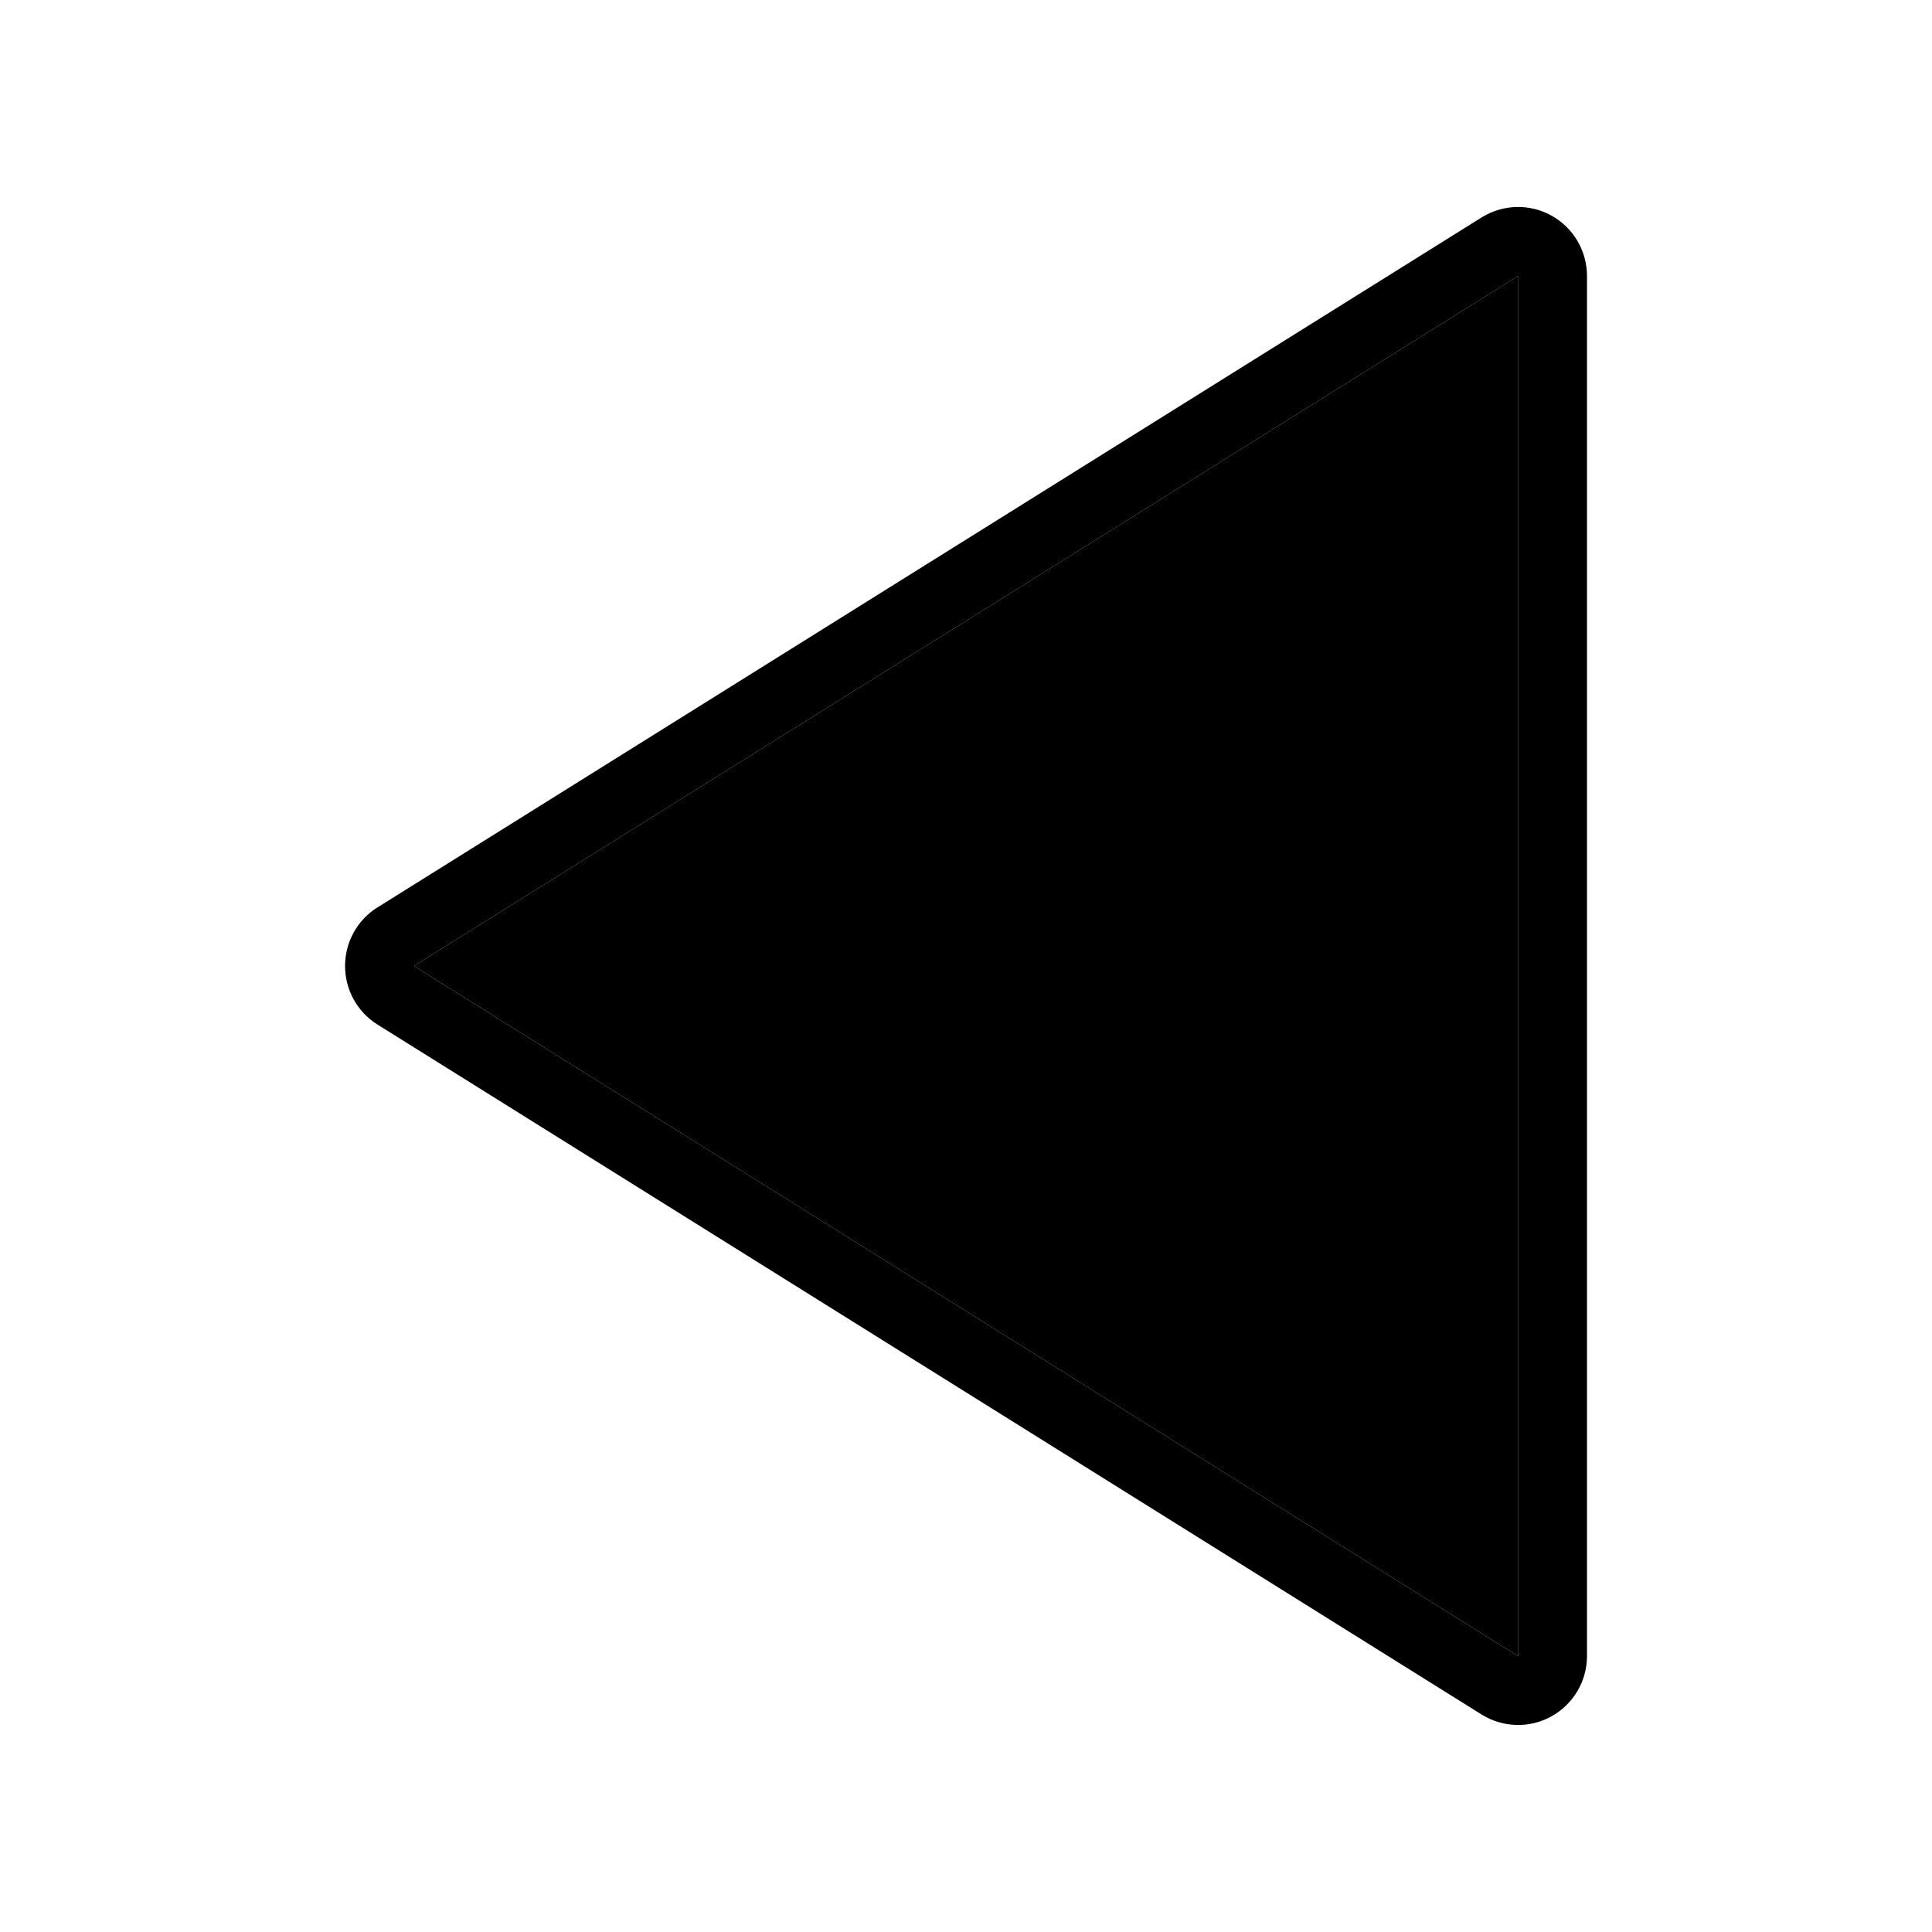
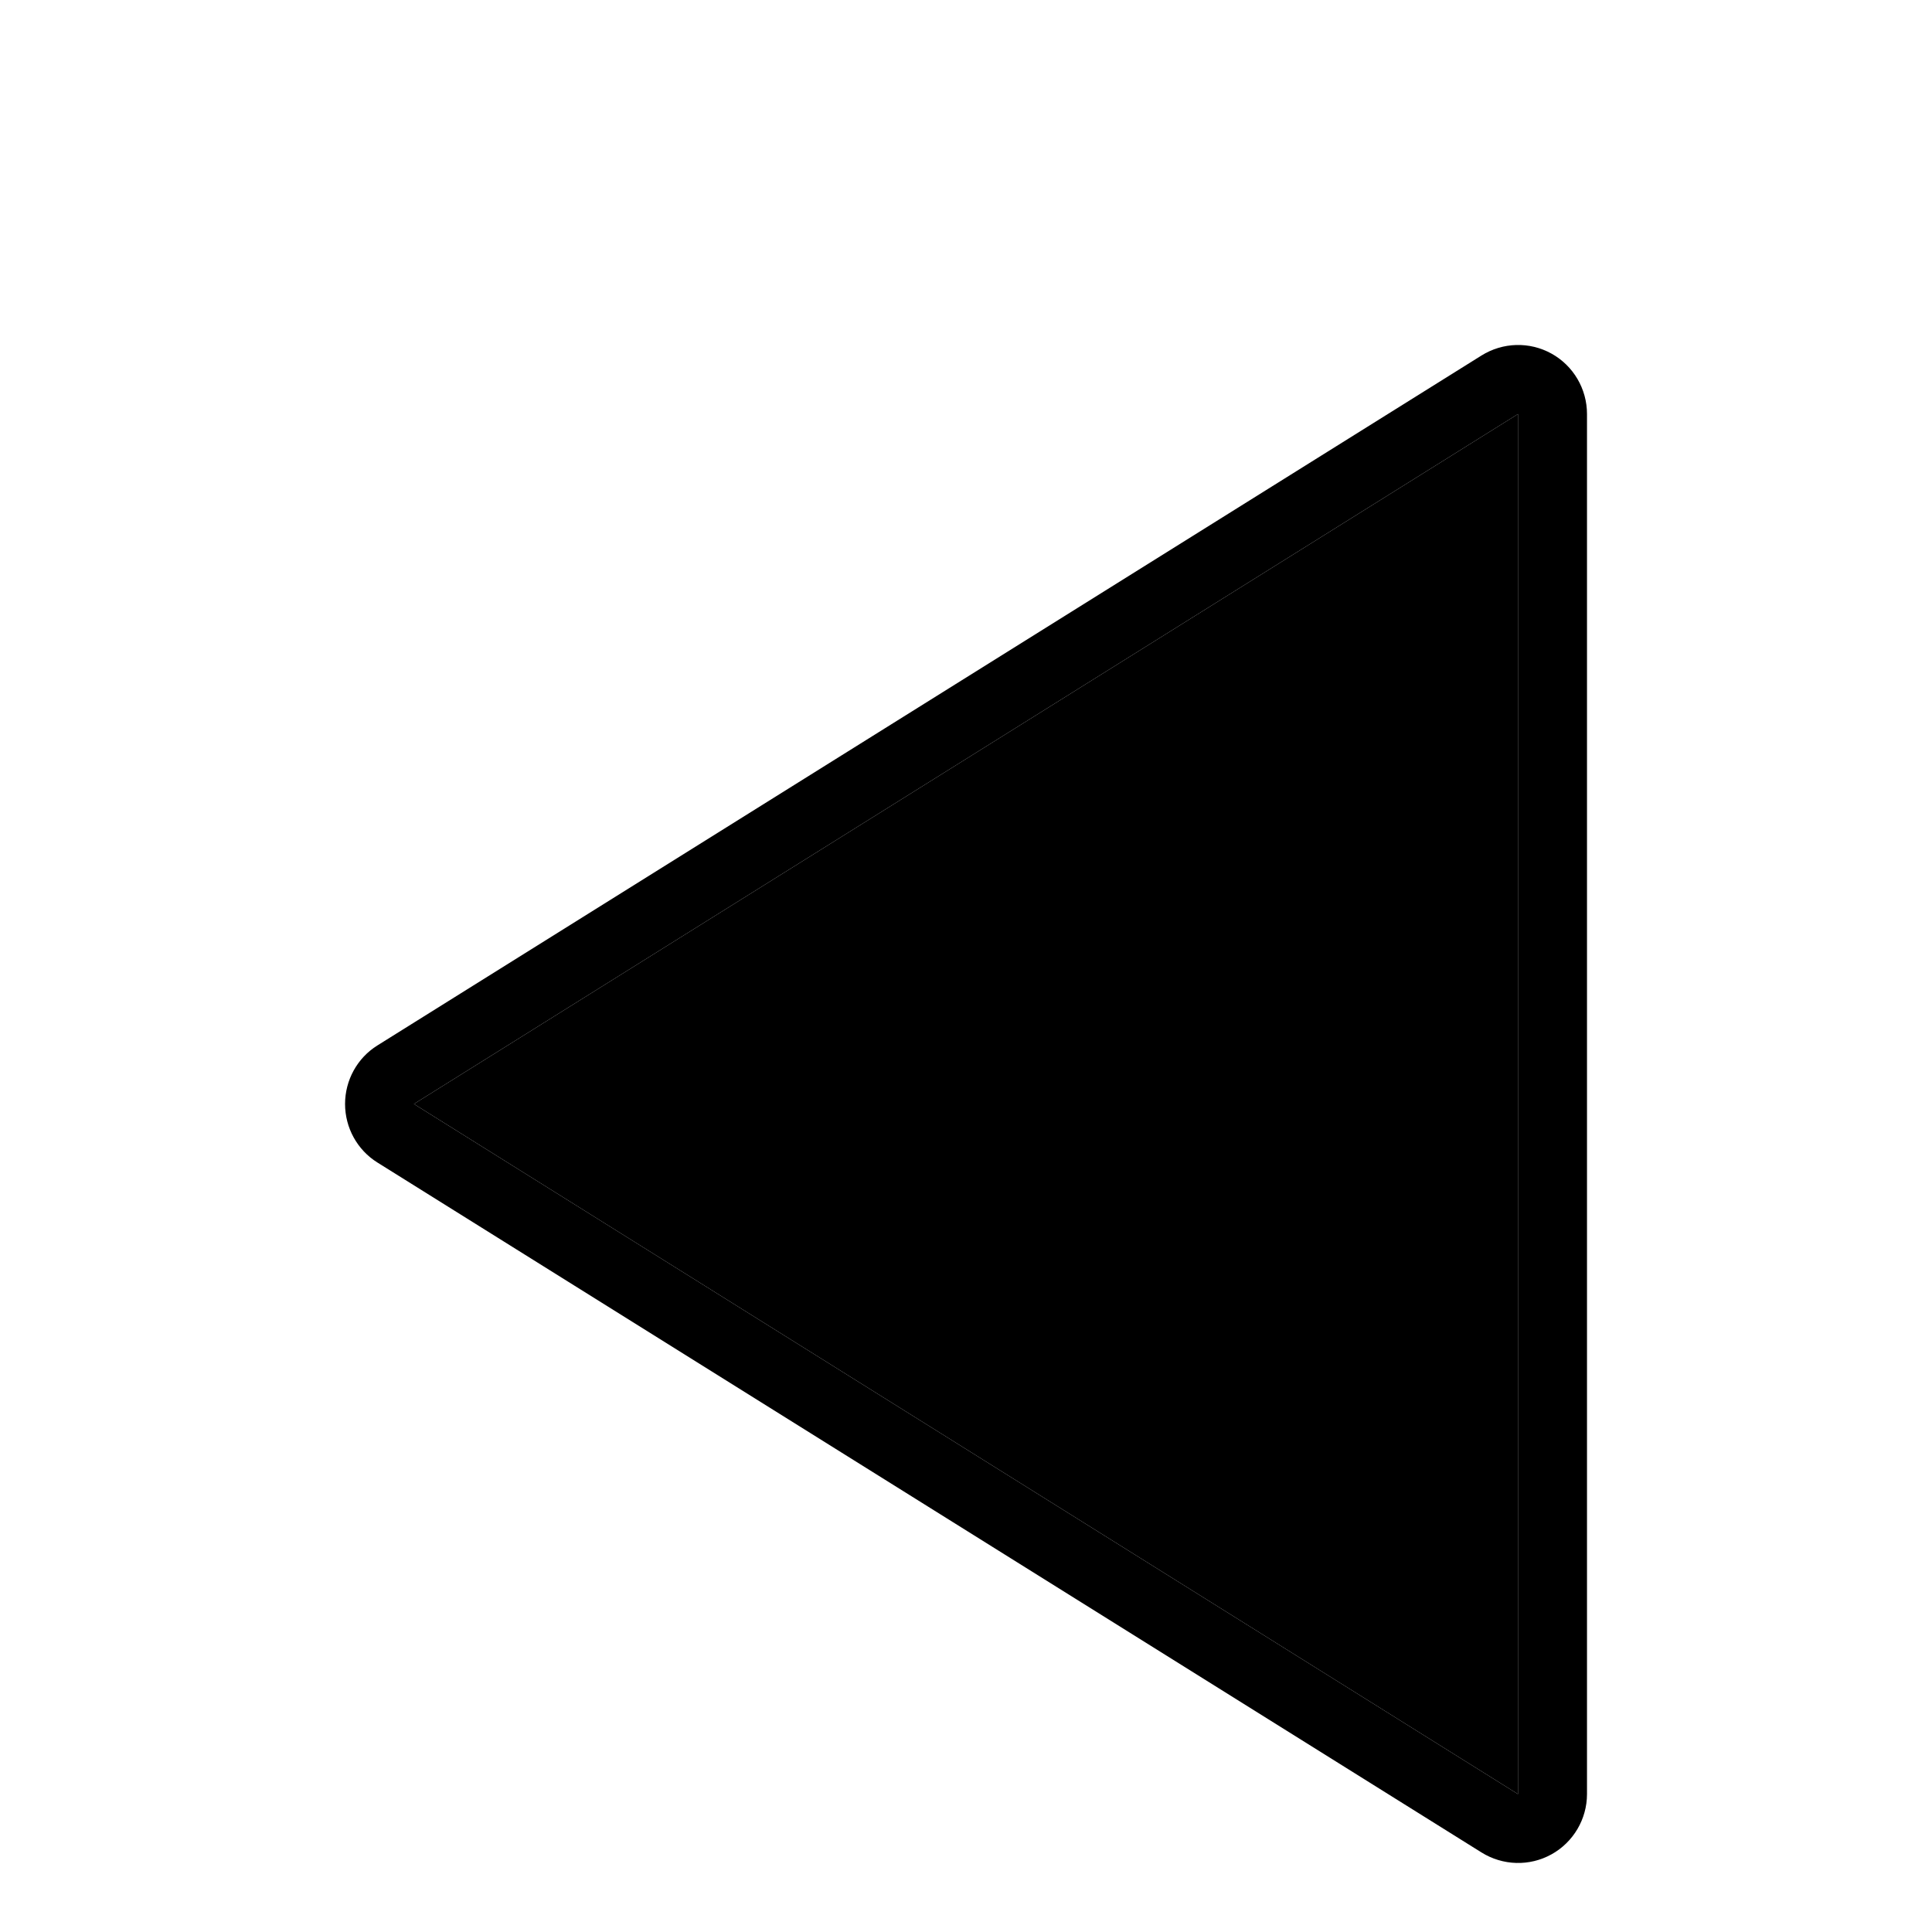
<svg xmlns="http://www.w3.org/2000/svg" width="100%" height="100%" viewBox="0 0 14 14" version="1.1" xml:space="preserve" style="fill-rule:evenodd;clip-rule:evenodd;stroke-linejoin:round;stroke-miterlimit:2;">
-   <g transform="matrix(8.62082e-17,-1.39961,1.44594,8.90285e-17,-1.04065,15.6648)">
+   <g transform="matrix(8.62082e-17,-1.39961,1.44594,8.90285e-17,-1.04065,16.6648)">
    <path d="M6.191,2.794L9.763,8.327L2.618,8.327L6.191,2.794Z" />
    <path d="M6.494,2.611C6.429,2.51 6.314,2.449 6.191,2.449C6.068,2.449 5.953,2.51 5.888,2.611L2.316,8.144C2.247,8.251 2.243,8.385 2.306,8.495C2.369,8.605 2.489,8.673 2.618,8.673L9.763,8.673C9.893,8.673 10.013,8.605 10.076,8.495C10.139,8.385 10.135,8.251 10.066,8.144L6.494,2.611ZM6.191,2.794L9.763,8.327L2.618,8.327L6.191,2.794Z" />
  </g>
</svg>
